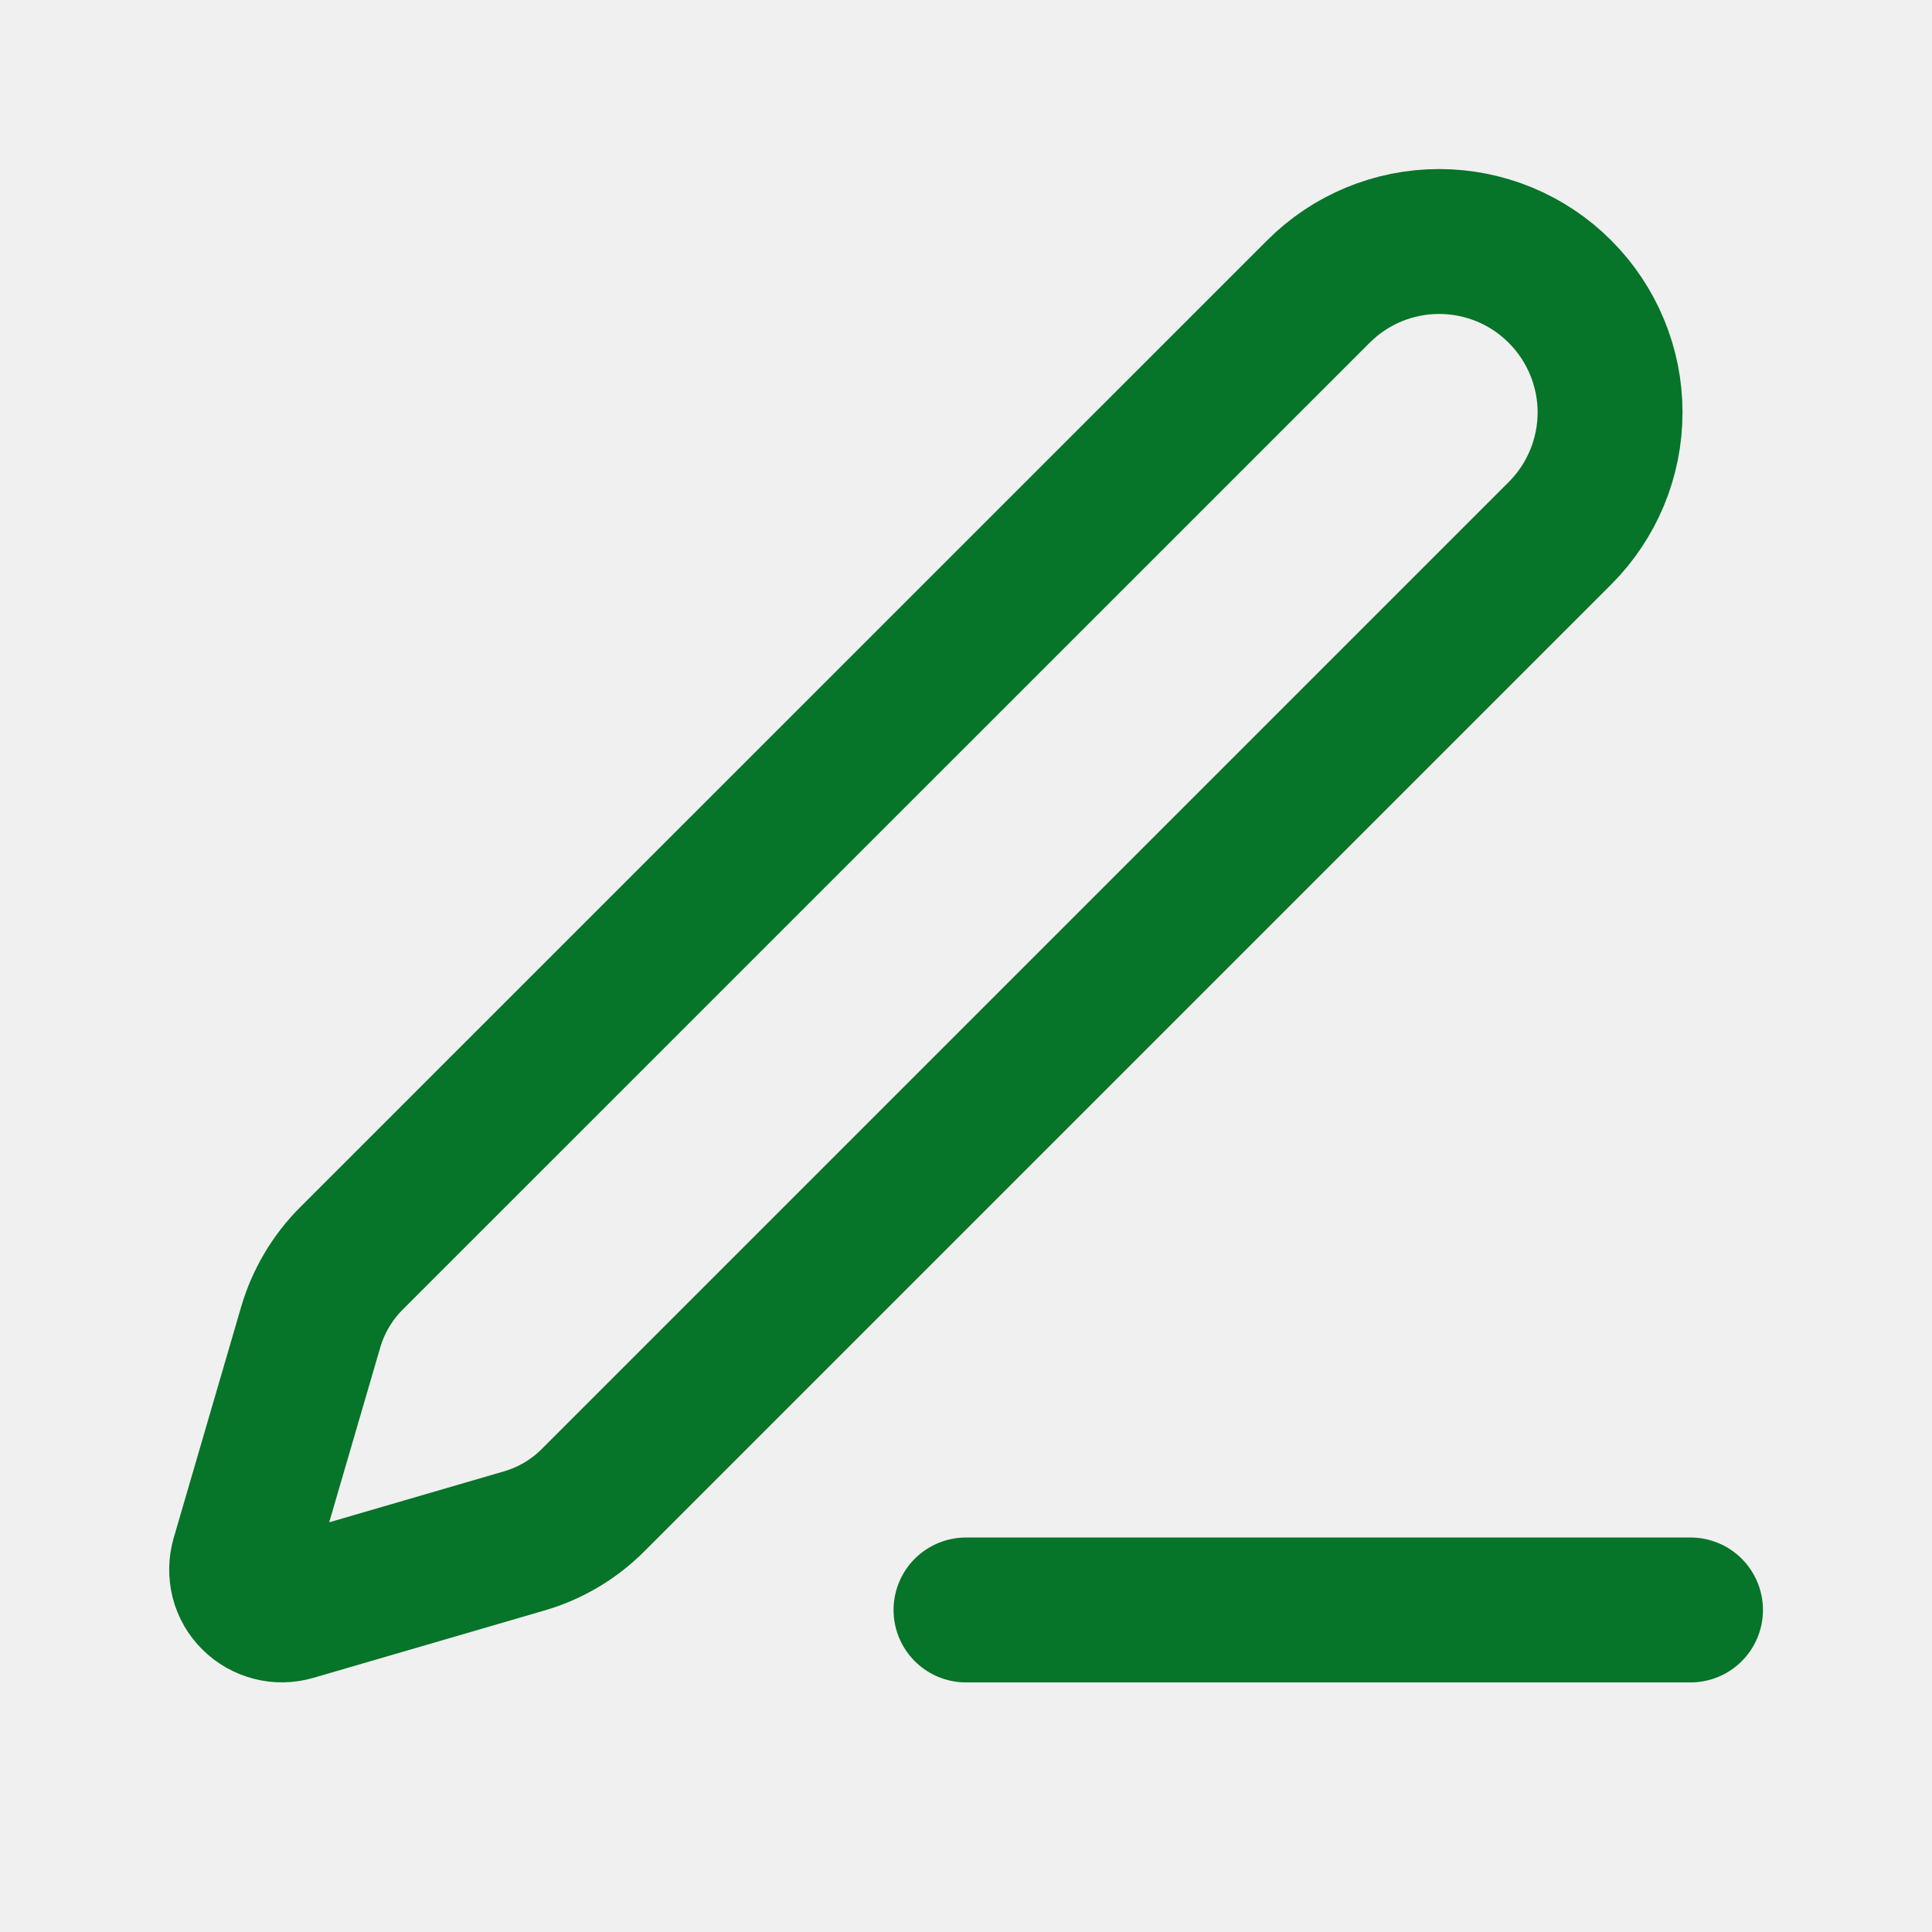
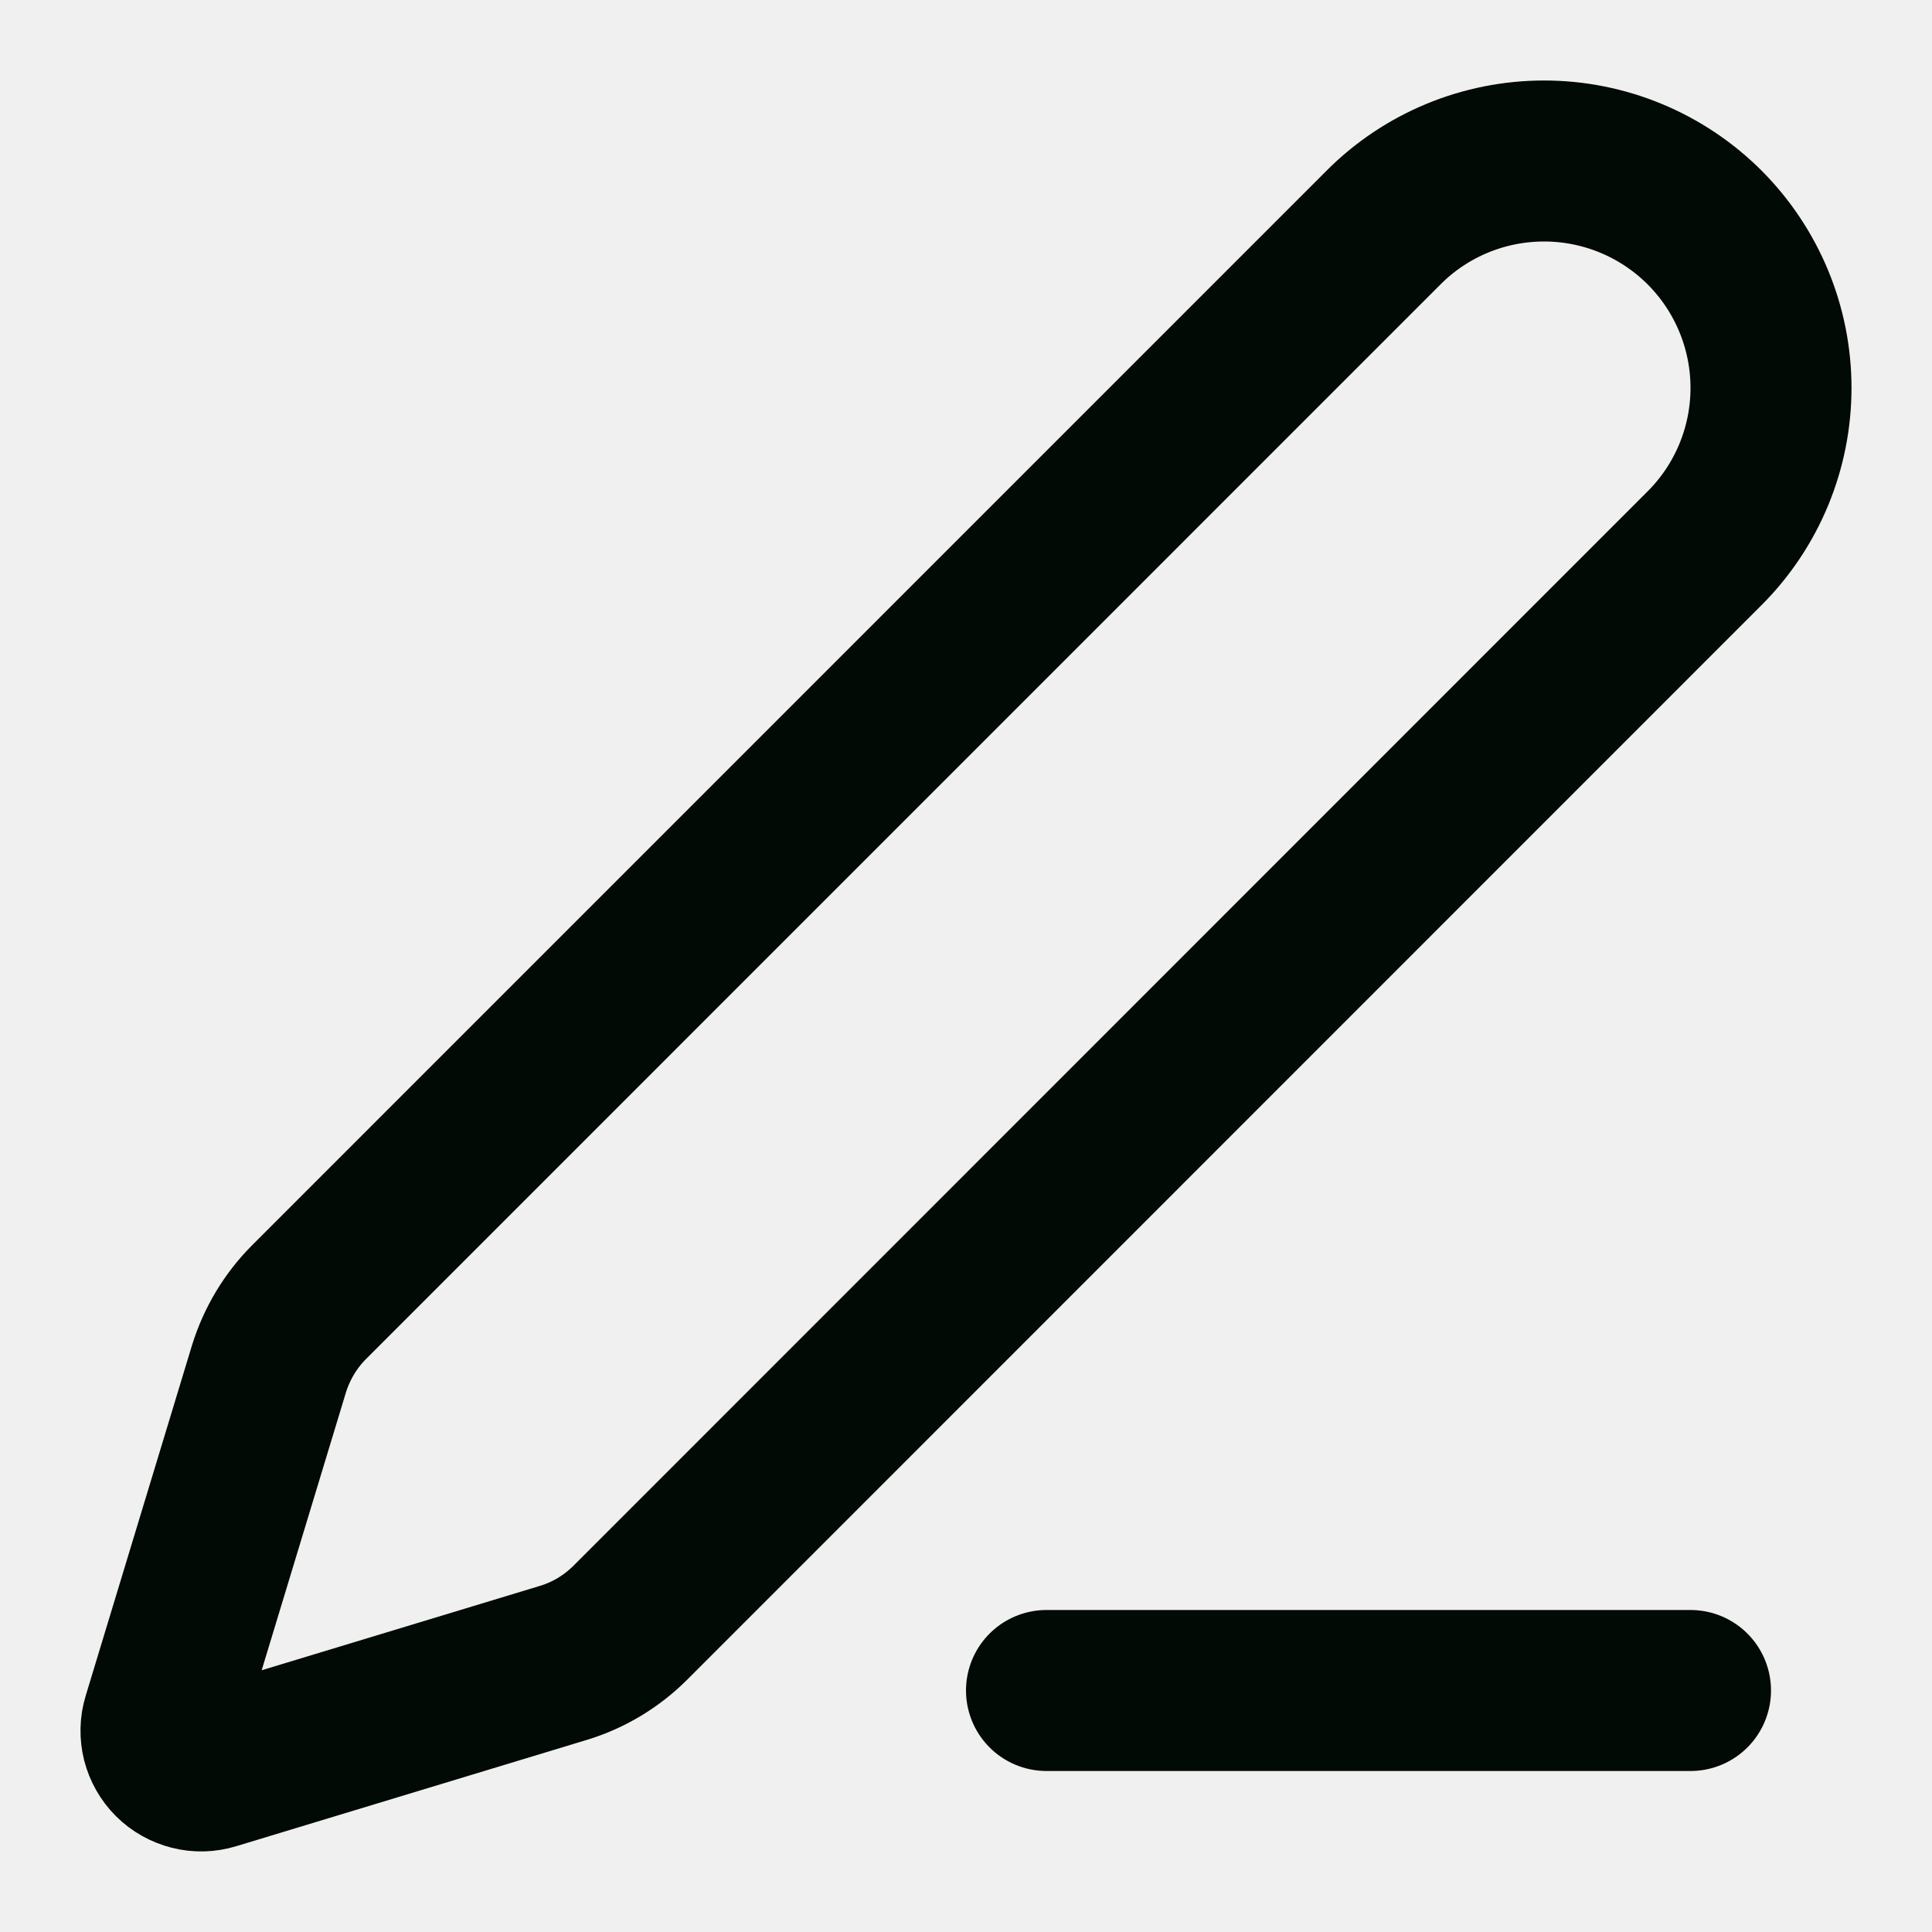
- <svg xmlns="http://www.w3.org/2000/svg" width="16" height="16" viewBox="0 0 16 16" fill="none">
-   <path d="M8 13.333H14" stroke="#067429" stroke-width="1.2" stroke-linecap="round" stroke-linejoin="round" />
-   <path d="M10.918 2.415C11.183 2.149 11.543 2 11.918 2C12.294 2 12.654 2.149 12.919 2.415C13.184 2.68 13.334 3.04 13.334 3.415C13.334 3.791 13.184 4.151 12.919 4.416L4.912 12.423C4.754 12.582 4.558 12.698 4.342 12.761L2.428 13.319C2.37 13.336 2.309 13.337 2.252 13.322C2.194 13.307 2.141 13.277 2.099 13.235C2.056 13.193 2.026 13.14 2.011 13.082C1.997 13.024 1.998 12.963 2.014 12.906L2.573 10.991C2.636 10.776 2.752 10.58 2.91 10.422L10.918 2.415Z" stroke="#067429" stroke-width="1.2" stroke-linecap="round" stroke-linejoin="round" />
+ <svg xmlns="http://www.w3.org/2000/svg" width="18" height="18" viewBox="0 0 18 18" fill="none">
+   <g clip-path="url(#clip0_406_2064)">
+     <path d="M9.75 15.75H15.75" stroke="#010A04" stroke-width="1.5" stroke-linecap="round" stroke-linejoin="round" />
+     <path d="M15.88 5.109C16.277 4.713 16.5 4.175 16.5 3.614C16.5 3.053 16.277 2.516 15.881 2.119C15.484 1.723 14.947 1.5 14.386 1.5C13.825 1.5 13.287 1.722 12.891 2.119L2.881 12.13C2.707 12.304 2.579 12.518 2.506 12.753L1.516 16.017C1.496 16.082 1.495 16.151 1.511 16.216C1.528 16.282 1.562 16.342 1.61 16.39C1.658 16.438 1.718 16.471 1.784 16.488C1.849 16.505 1.918 16.503 1.983 16.483L5.248 15.493C5.483 15.422 5.696 15.294 5.87 15.121L15.88 5.109Z" stroke="#010A04" stroke-width="1.5" stroke-linecap="round" stroke-linejoin="round" />
+   </g>
+   <defs>
+     <clipPath id="clip0_406_2064">
+       <rect width="18" height="18" fill="white" />
+     </clipPath>
+   </defs>
</svg>
